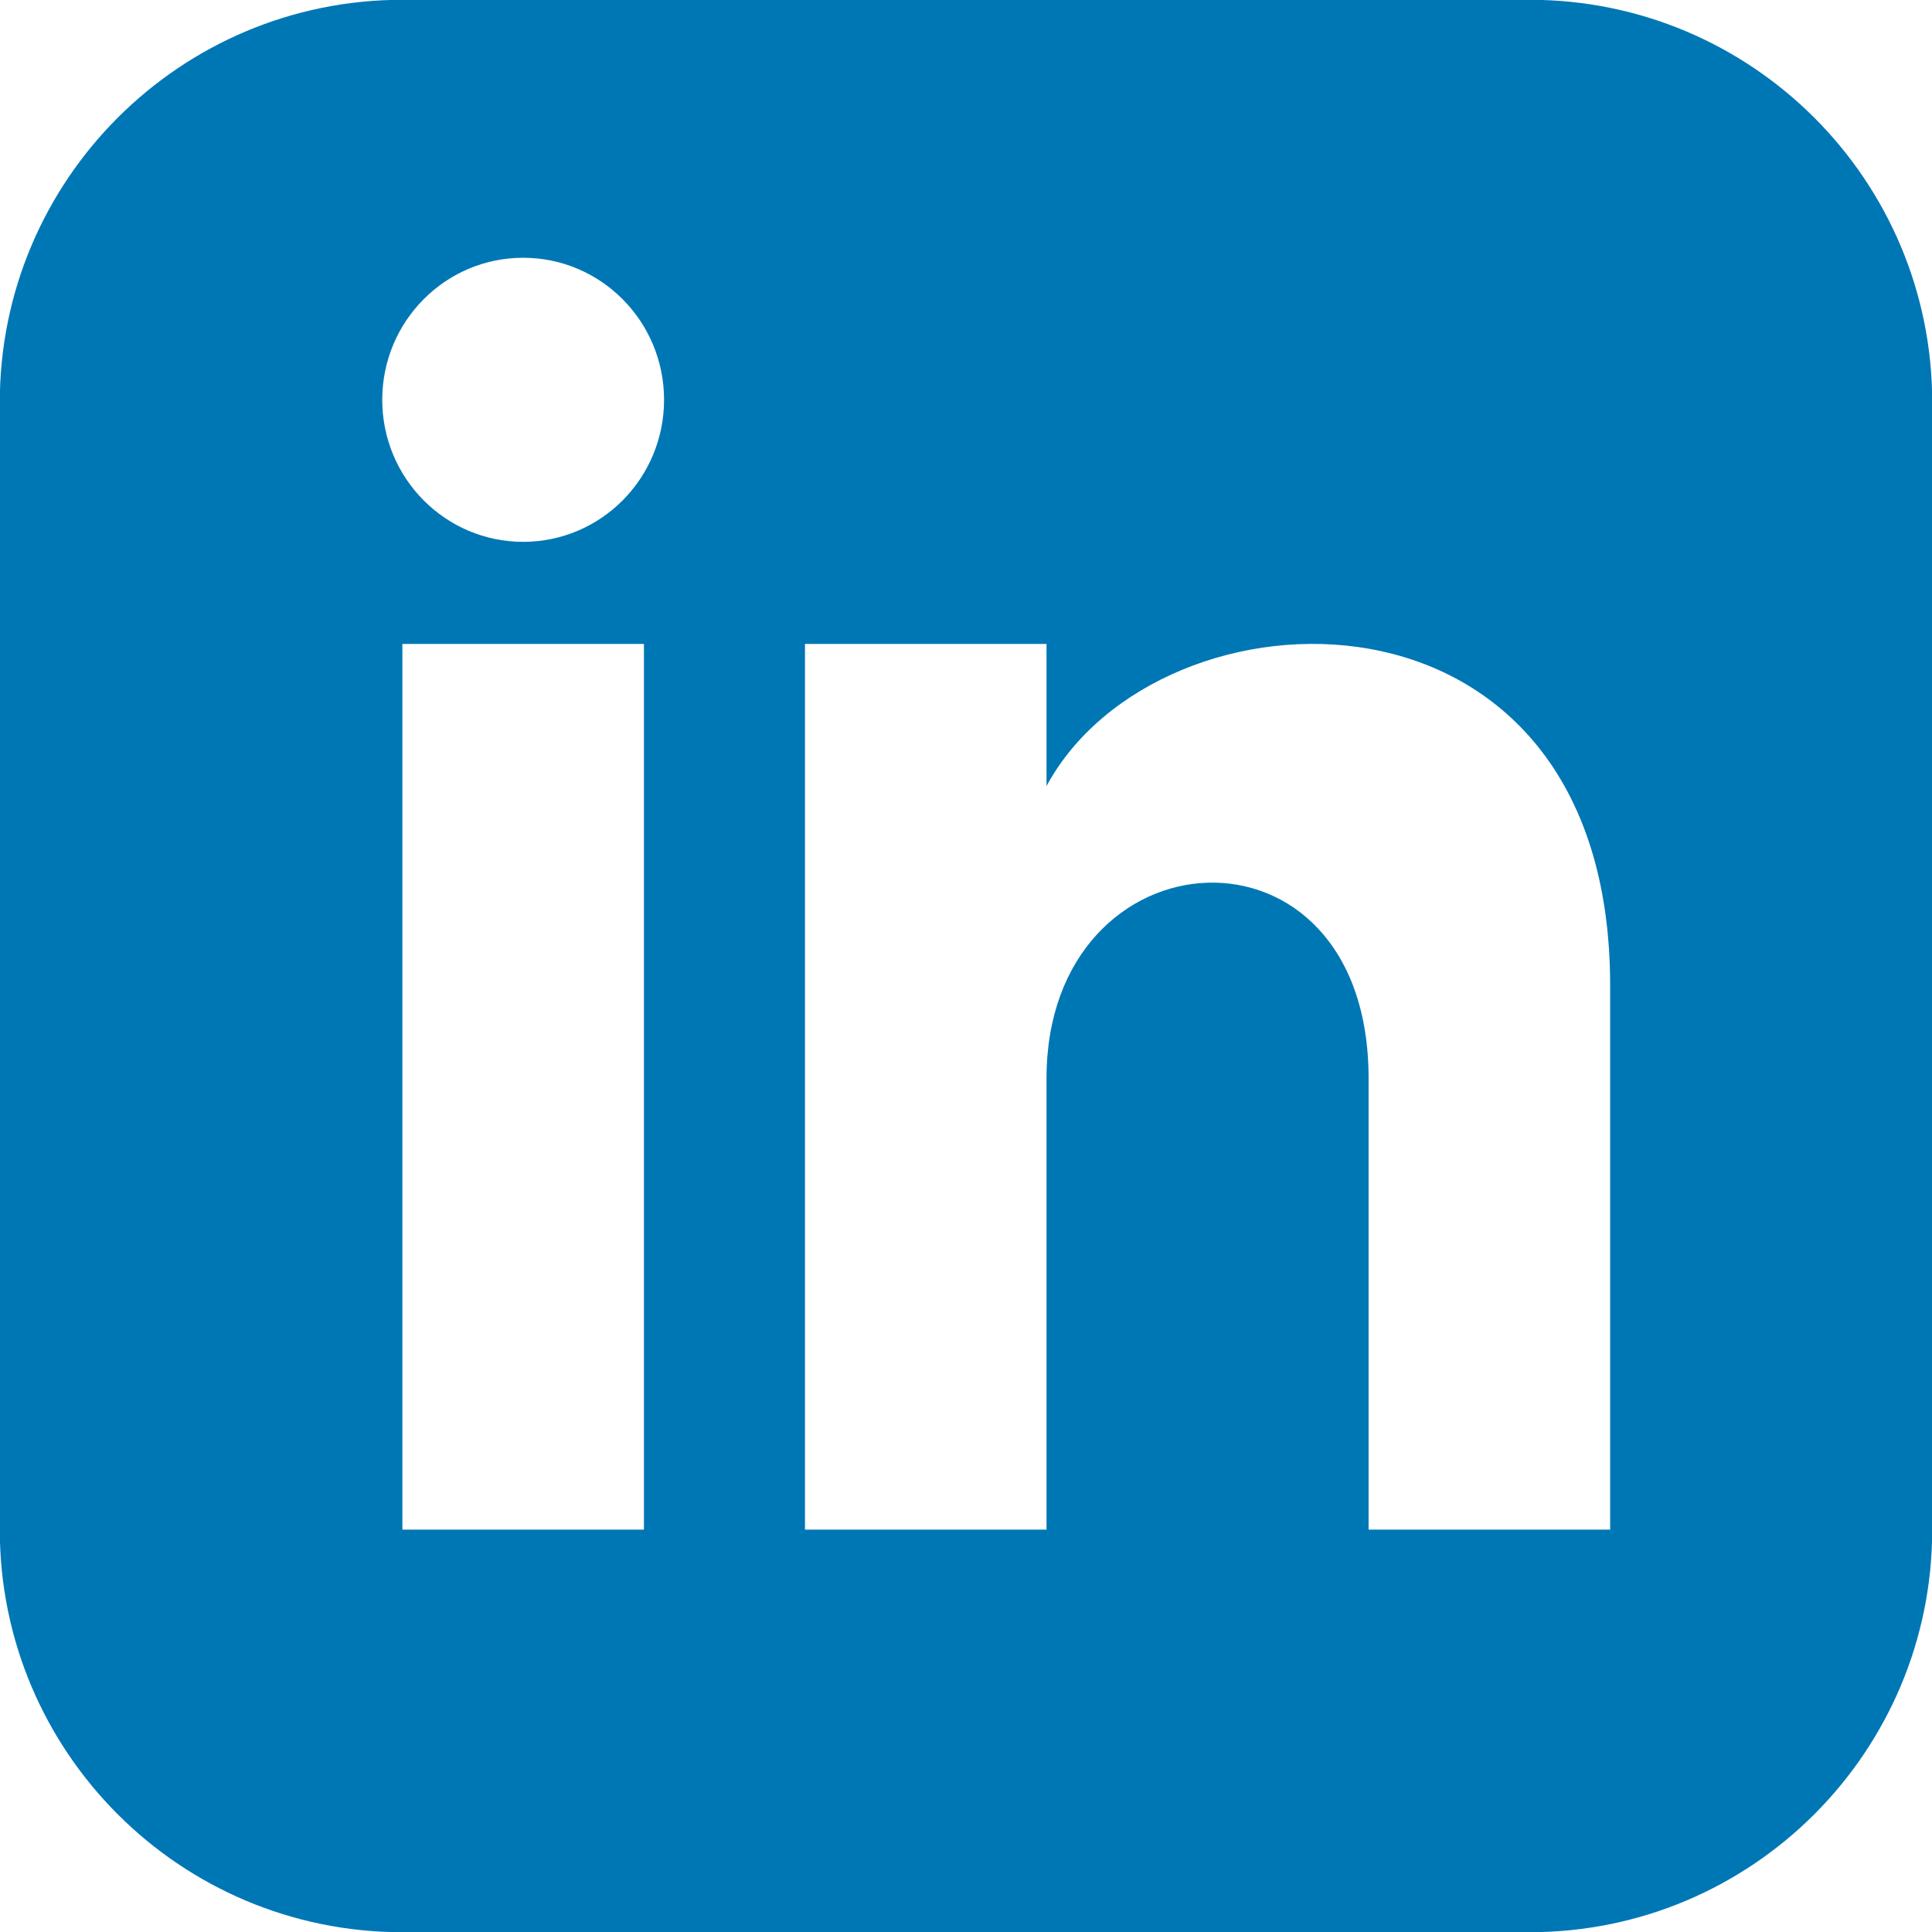
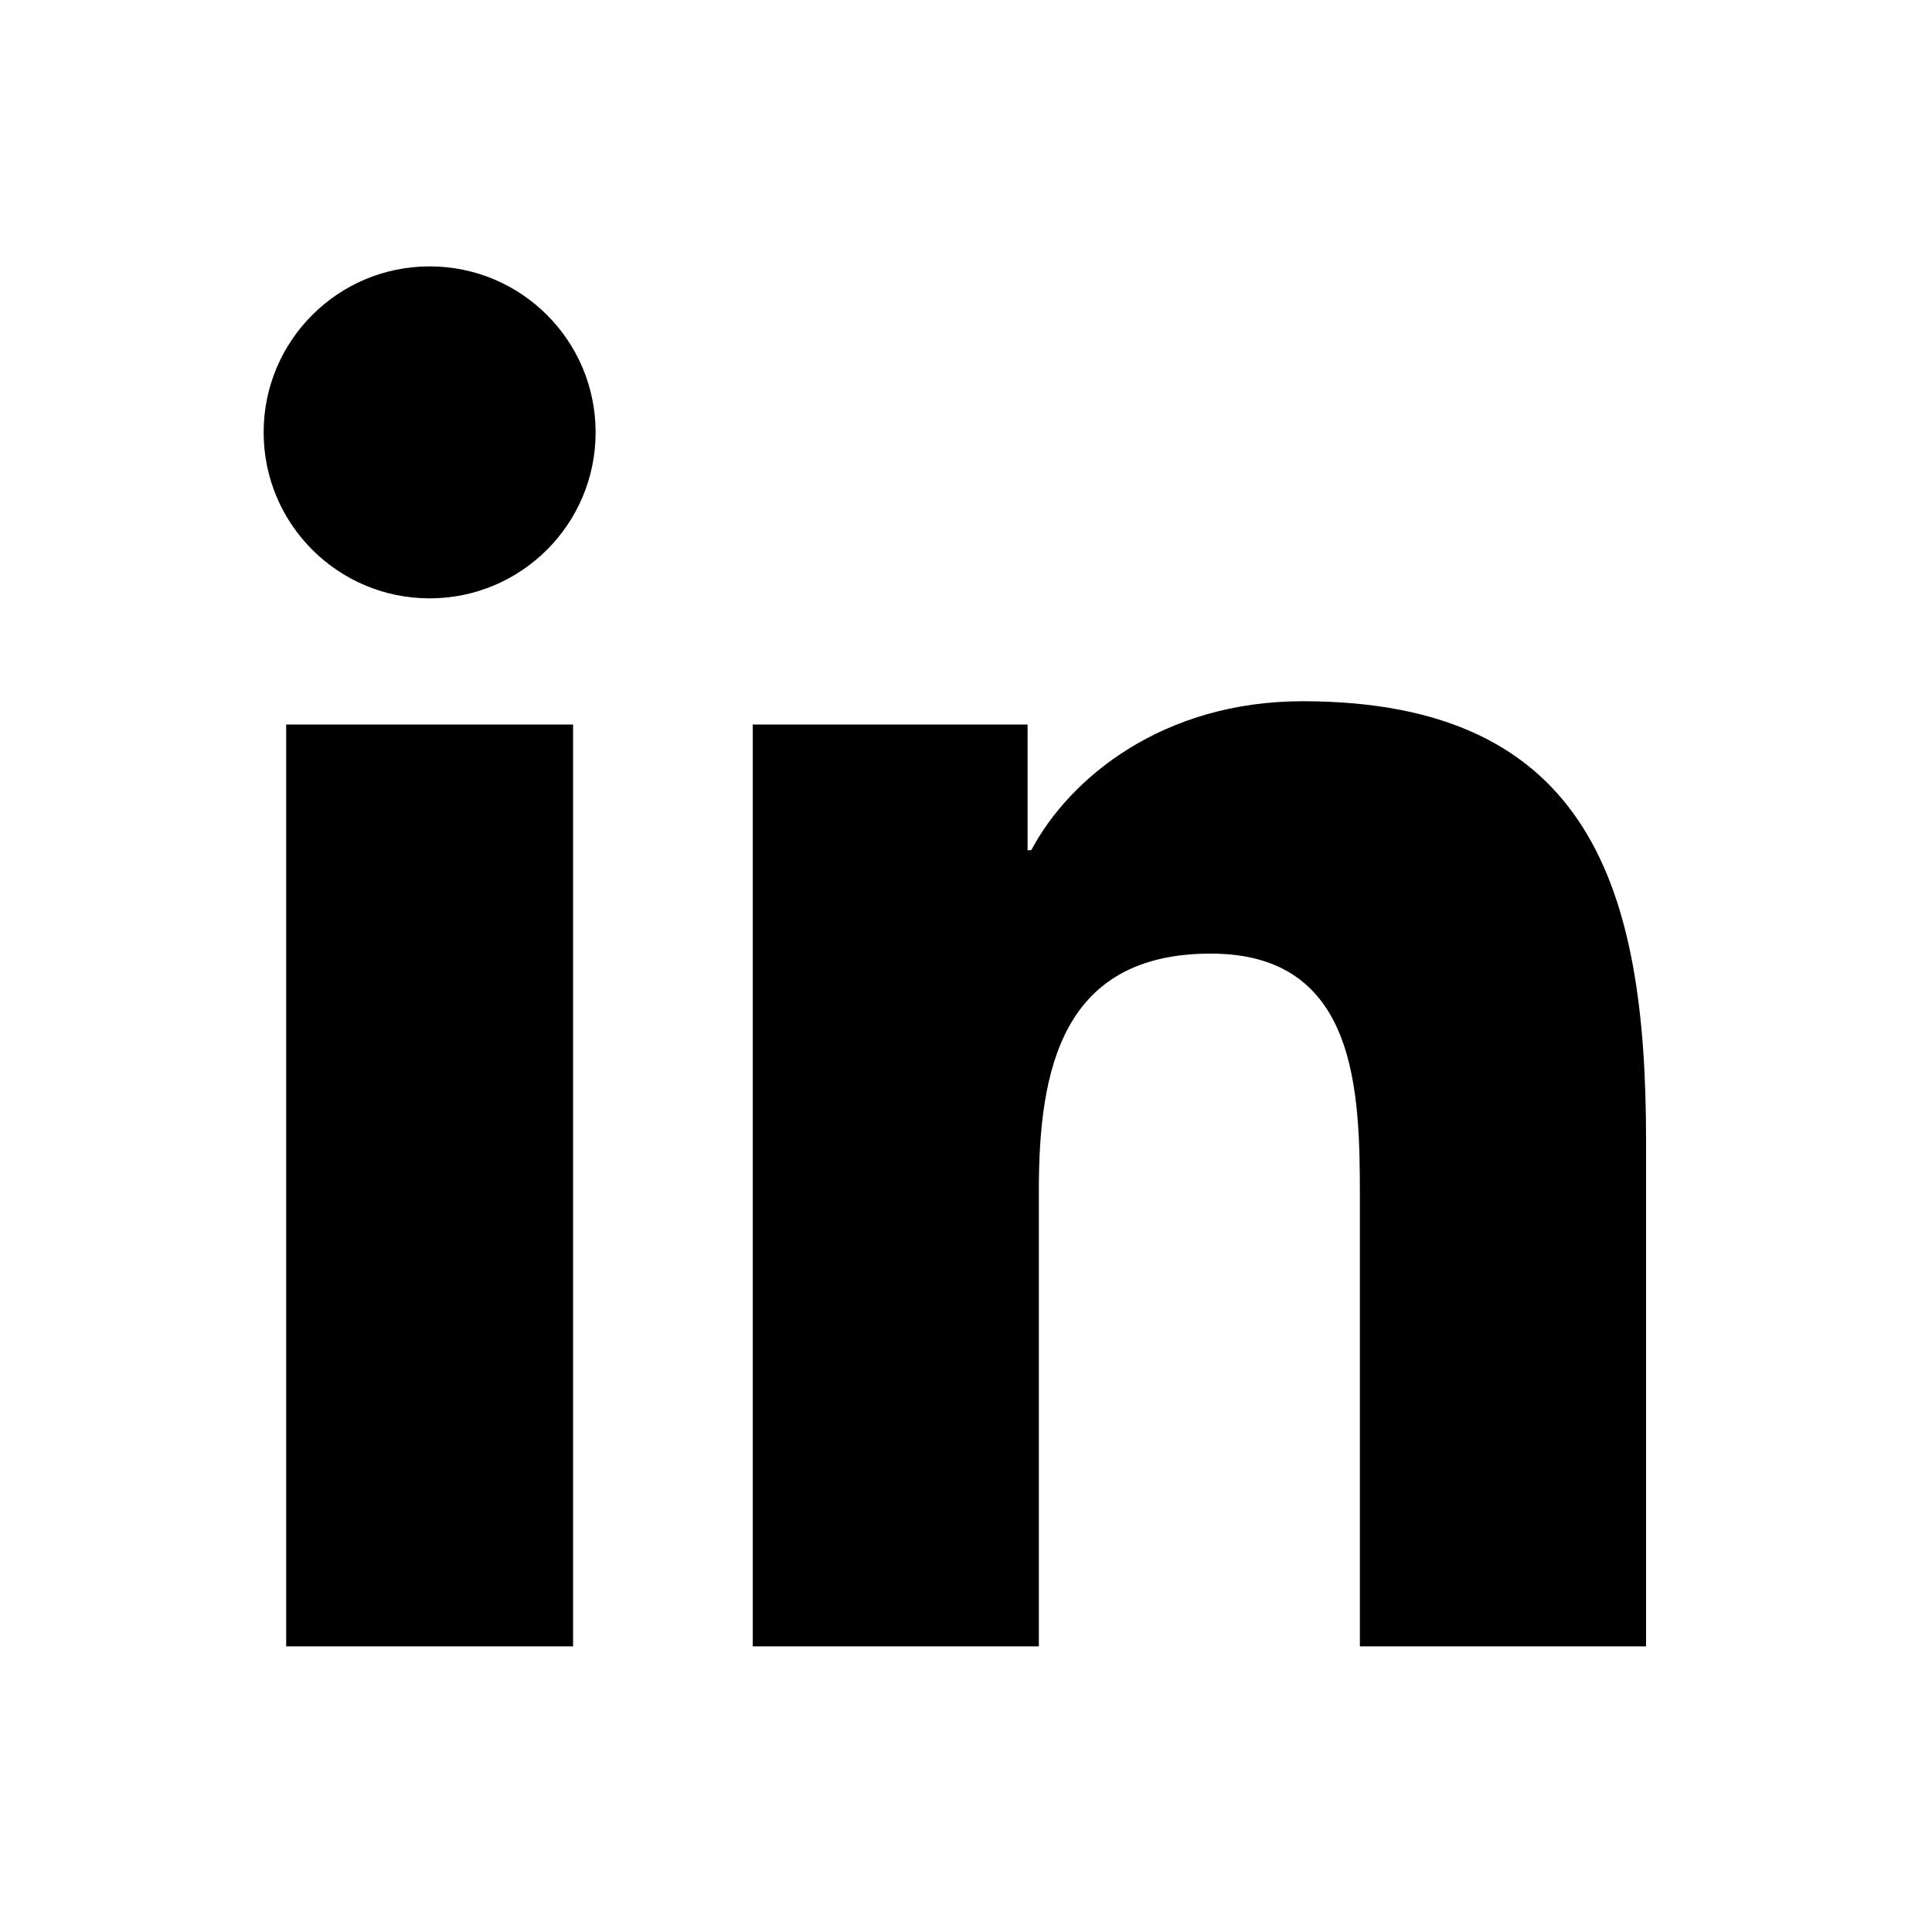
- <svg xmlns="http://www.w3.org/2000/svg" version="1.1" width="1080" height="1080" viewBox="0 0 1080 1080" xml:space="preserve">
-   <defs>
- </defs>
-   <rect x="0" y="0" width="100%" height="100%" fill="transparent" />
-   <g transform="matrix(1 0 0 1 540 540)" id="e9af0b1b-19d2-4157-83a6-eb4fca4b37c0">
-     <rect style="stroke: none; stroke-width: 1; stroke-dasharray: none; stroke-linecap: butt; stroke-dashoffset: 0; stroke-linejoin: miter; stroke-miterlimit: 4; fill: rgb(255,255,255); fill-rule: nonzero; opacity: 1; visibility: hidden;" vector-effect="non-scaling-stroke" x="-540" y="-540" rx="0" ry="0" width="1080" height="1080" />
-   </g>
-   <g transform="matrix(1 0 0 1 540 540)" id="655944d4-1e0c-474c-b344-0e02aab4fae5">
- </g>
-   <g transform="matrix(12.26 0 0 12.26 540 540)" id="d58d7638-0ade-455b-abc1-78e7364805c1">
-     <rect style="stroke: rgb(0,0,0); stroke-width: 0; stroke-dasharray: none; stroke-linecap: butt; stroke-dashoffset: 0; stroke-linejoin: miter; stroke-miterlimit: 4; fill: rgb(255,255,255); fill-rule: nonzero; opacity: 1;" vector-effect="non-scaling-stroke" x="-33.084" y="-33.084" rx="0" ry="0" width="66.167" height="66.167" />
-   </g>
-   <g transform="matrix(45.01 0 0 45.01 540 540)" id="f2ae3f77-41df-4f01-aa4b-fafb0c69e7a0">
-     <path style="stroke: rgb(0,0,0); stroke-width: 0; stroke-dasharray: none; stroke-linecap: butt; stroke-dashoffset: 0; stroke-linejoin: miter; stroke-miterlimit: 4; fill: rgb(0,119,181); fill-rule: nonzero; opacity: 1;" vector-effect="non-scaling-stroke" transform=" translate(-12, -12)" d="M 19 0 L 5 0 C 2.239 0 0 2.239 0 5 L 0 19 C 0 21.761 2.239 24 5 24 L 19 24 C 21.762 24 24 21.761 24 19 L 24 5 C 24 2.239 21.762 0 19 0 z M 8 19 L 5 19 L 5 8 L 8 8 L 8 19 z M 6.5 6.732 C 5.534 6.732 4.75 5.942 4.75 4.968 C 4.75 3.994 5.534 3.204 6.5 3.204 C 7.466 3.204 8.25 3.994 8.25 4.968 C 8.25 5.942 7.467 6.732 6.5 6.732 z M 20 19 L 17 19 L 17 13.396 C 17 10.028 13 10.283 13 13.396 L 13 19 L 10 19 L 10 8 L 13 8 L 13 9.765 C 14.396 7.179 20 6.988 20 12.241 L 20 19 z" stroke-linecap="round" />
-   </g>
+ <svg xmlns="http://www.w3.org/2000/svg" viewBox="0 0 24 24" fill="currentColor">
+   <path d="M20.447 20.452h-3.554v-5.569c0-1.328-.027-3.037-1.852-3.037-1.853 0-2.136 1.445-2.136 2.939v5.667H9.351V9h3.414v1.561h.046c.477-.9 1.637-1.85 3.37-1.85 3.601 0 4.267 2.37 4.267 5.455v6.286zM5.337 7.433a2.062 2.062 0 1 1 0-4.124 2.062 2.062 0 0 1 0 4.124zM7.119 20.452H3.555V9h3.564v11.452z" />
</svg>
